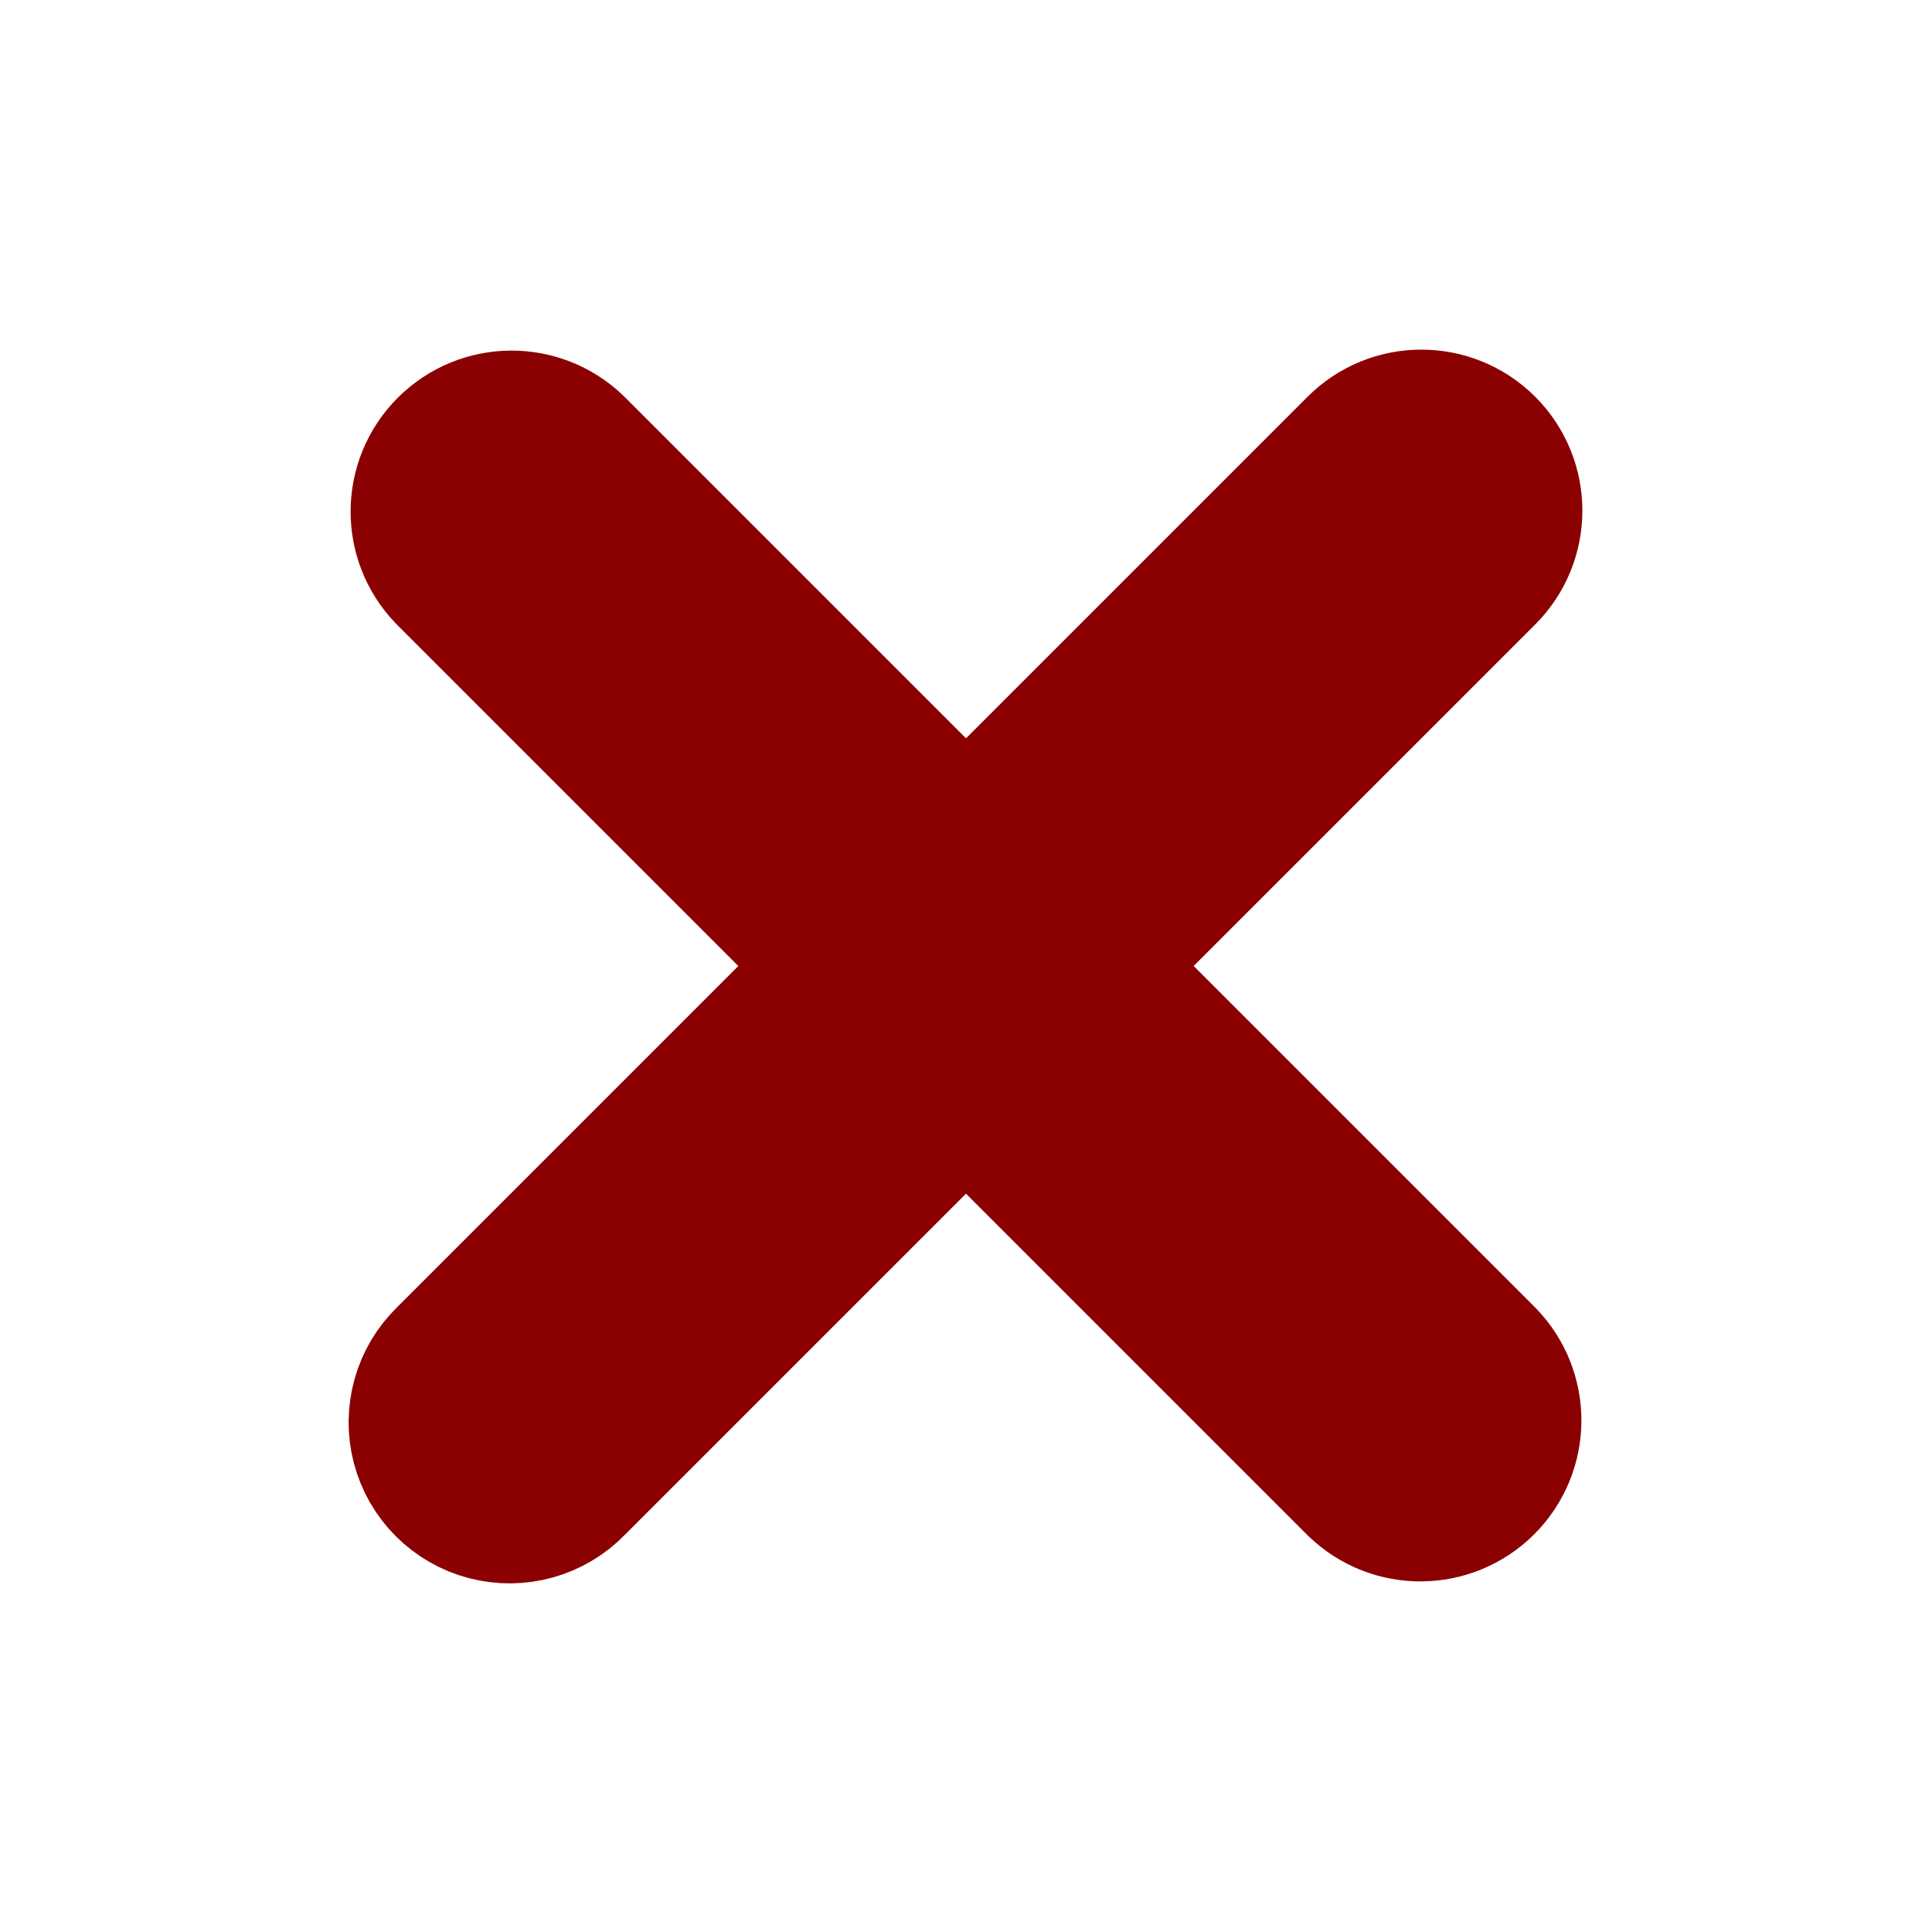
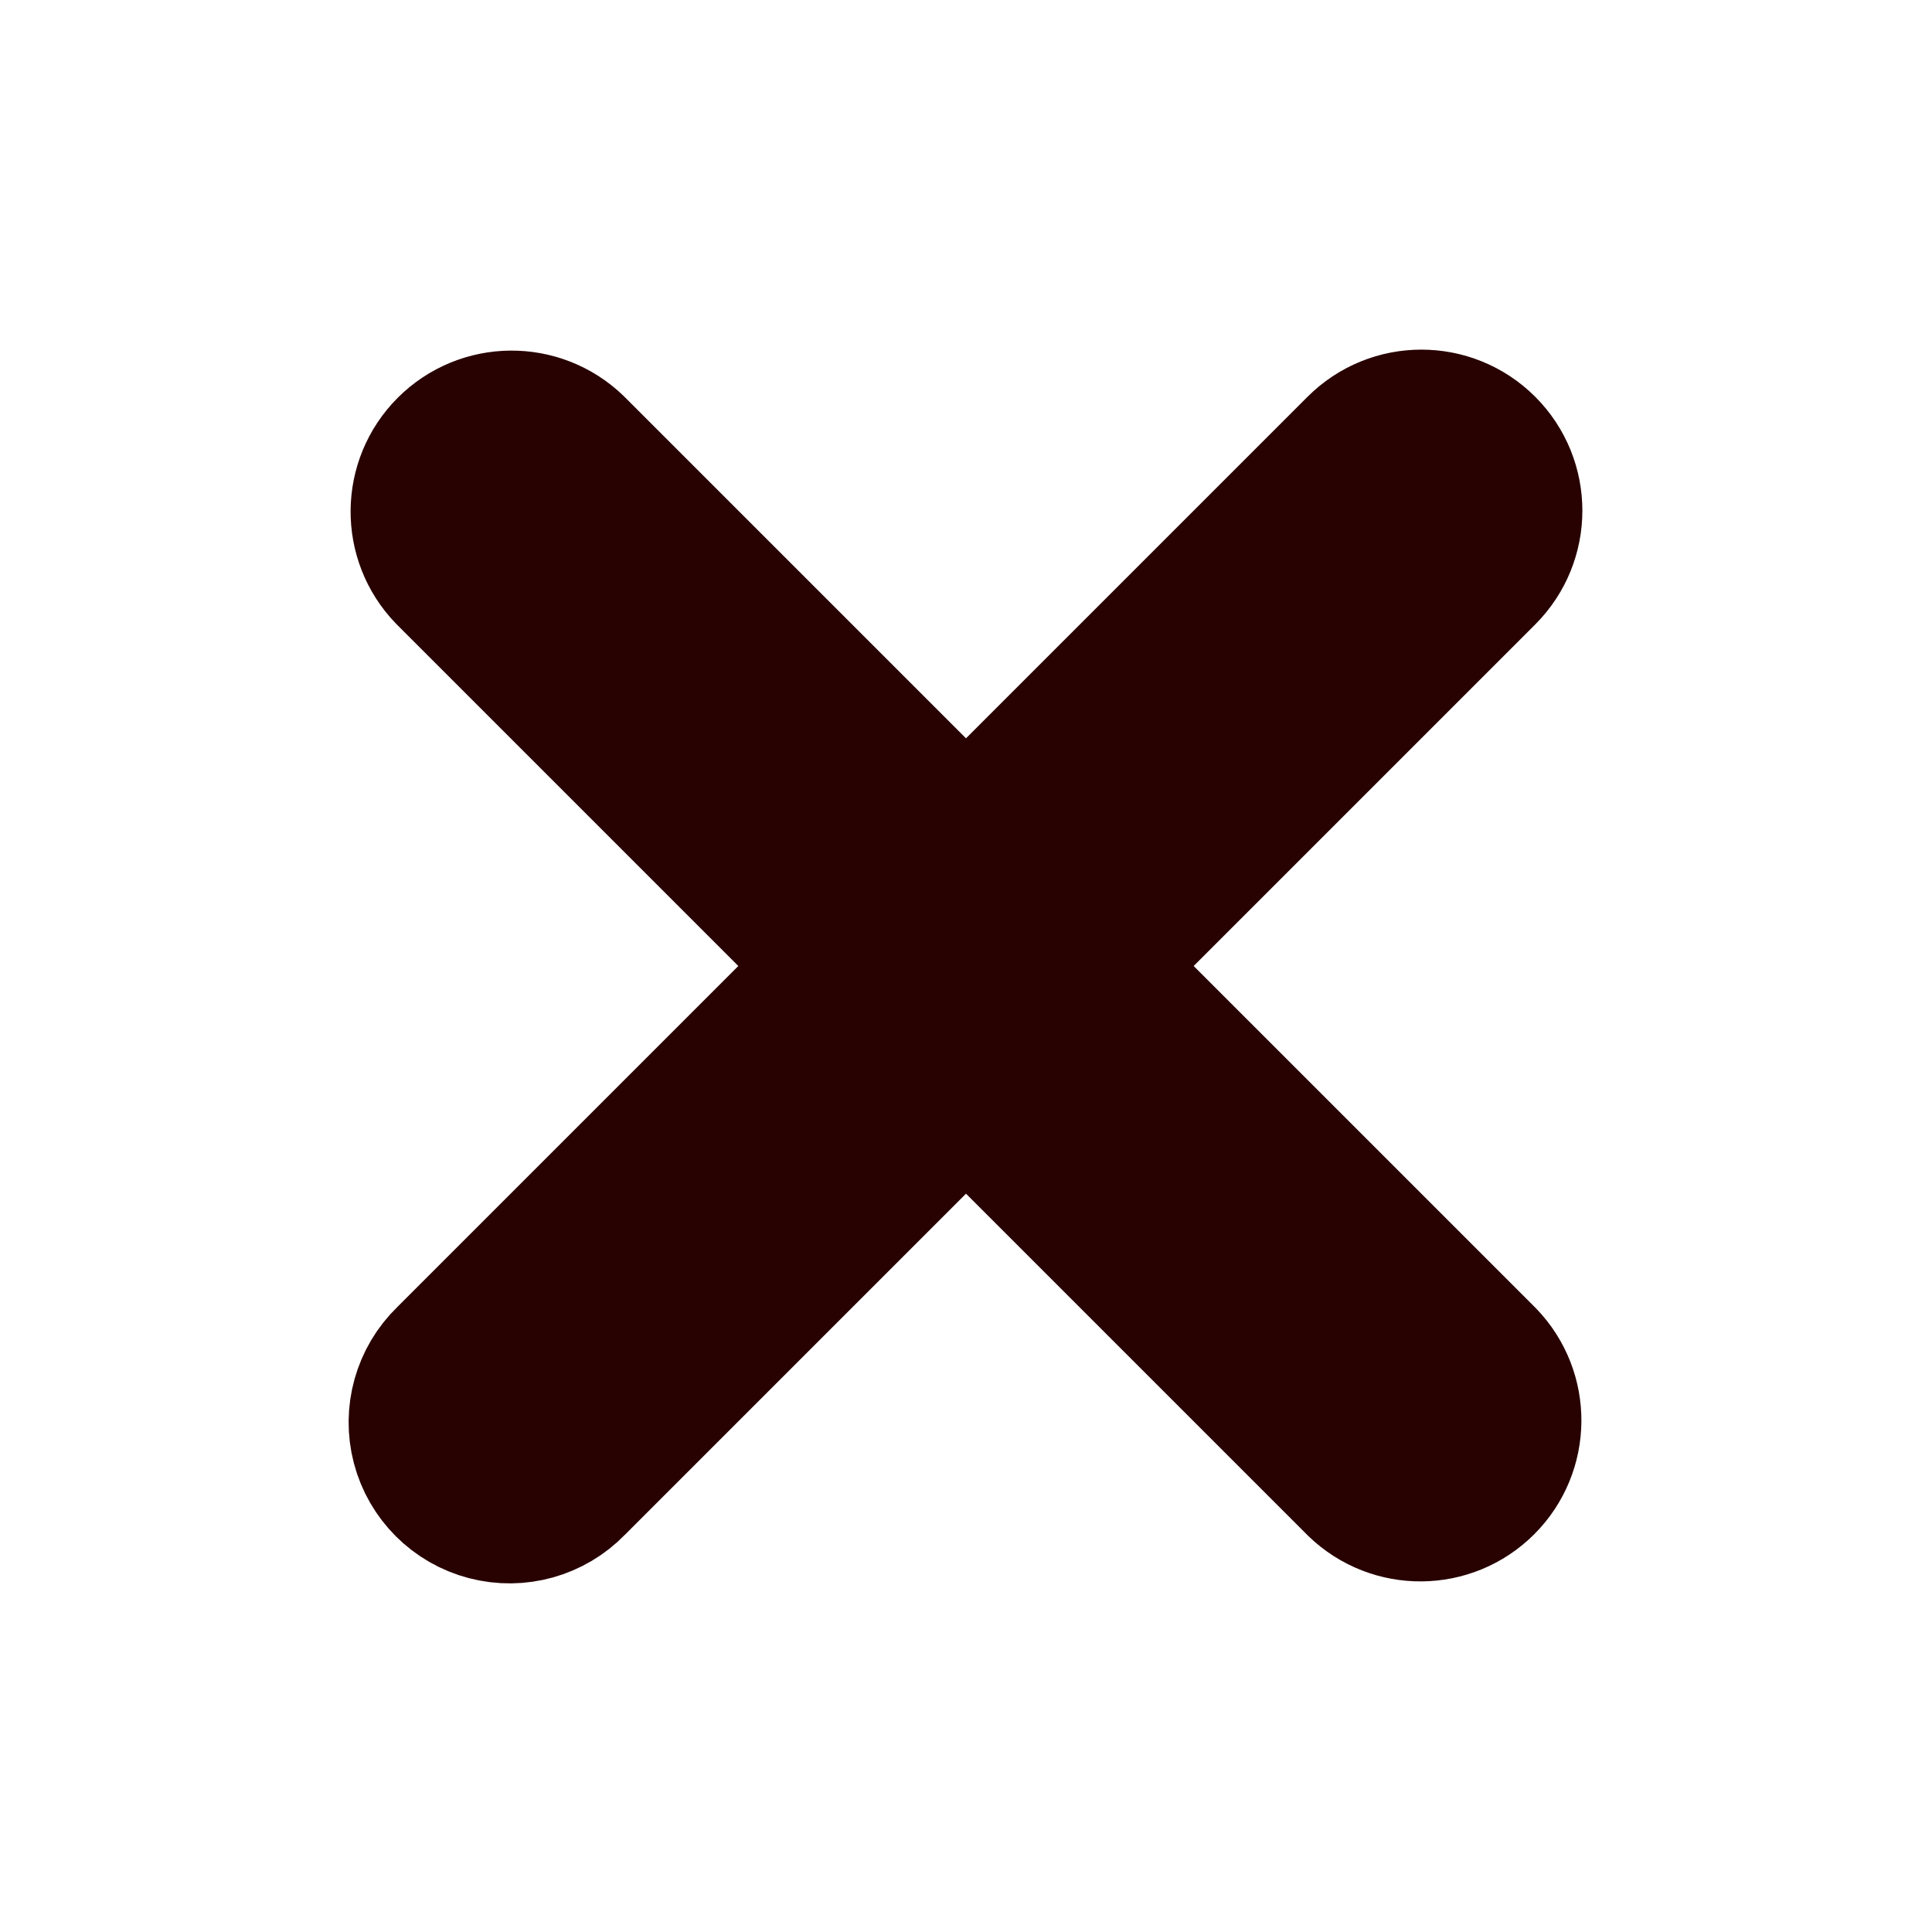
<svg xmlns="http://www.w3.org/2000/svg" viewBox="0 0 24 24" width="100" height="100">
-   <path d="M18.364 5.636a1 1 0 0 0-1.414 0L12 10.586 7.05 5.636a1 1 0 0 0-1.414 1.414L10.586 12l-4.95 4.95a1 1 0 1 0 1.414 1.414L12 13.414l4.95 4.95a1 1 0 0 0 1.414-1.414L13.414 12l4.95-4.95a1 1 0 0 0 0-1.414z" fill="darkred" stroke="darkred" stroke-width="2" stroke-linecap="round" stroke-linejoin="round" />
+   <path d="M18.364 5.636a1 1 0 0 0-1.414 0L12 10.586 7.05 5.636a1 1 0 0 0-1.414 1.414L10.586 12l-4.95 4.95a1 1 0 1 0 1.414 1.414L12 13.414l4.95 4.95a1 1 0 0 0 1.414-1.414L13.414 12l4.95-4.95a1 1 0 0 0 0-1.414z" fill="#280101" stroke="#280101" stroke-width="2" stroke-linecap="round" stroke-linejoin="round" />
</svg>
